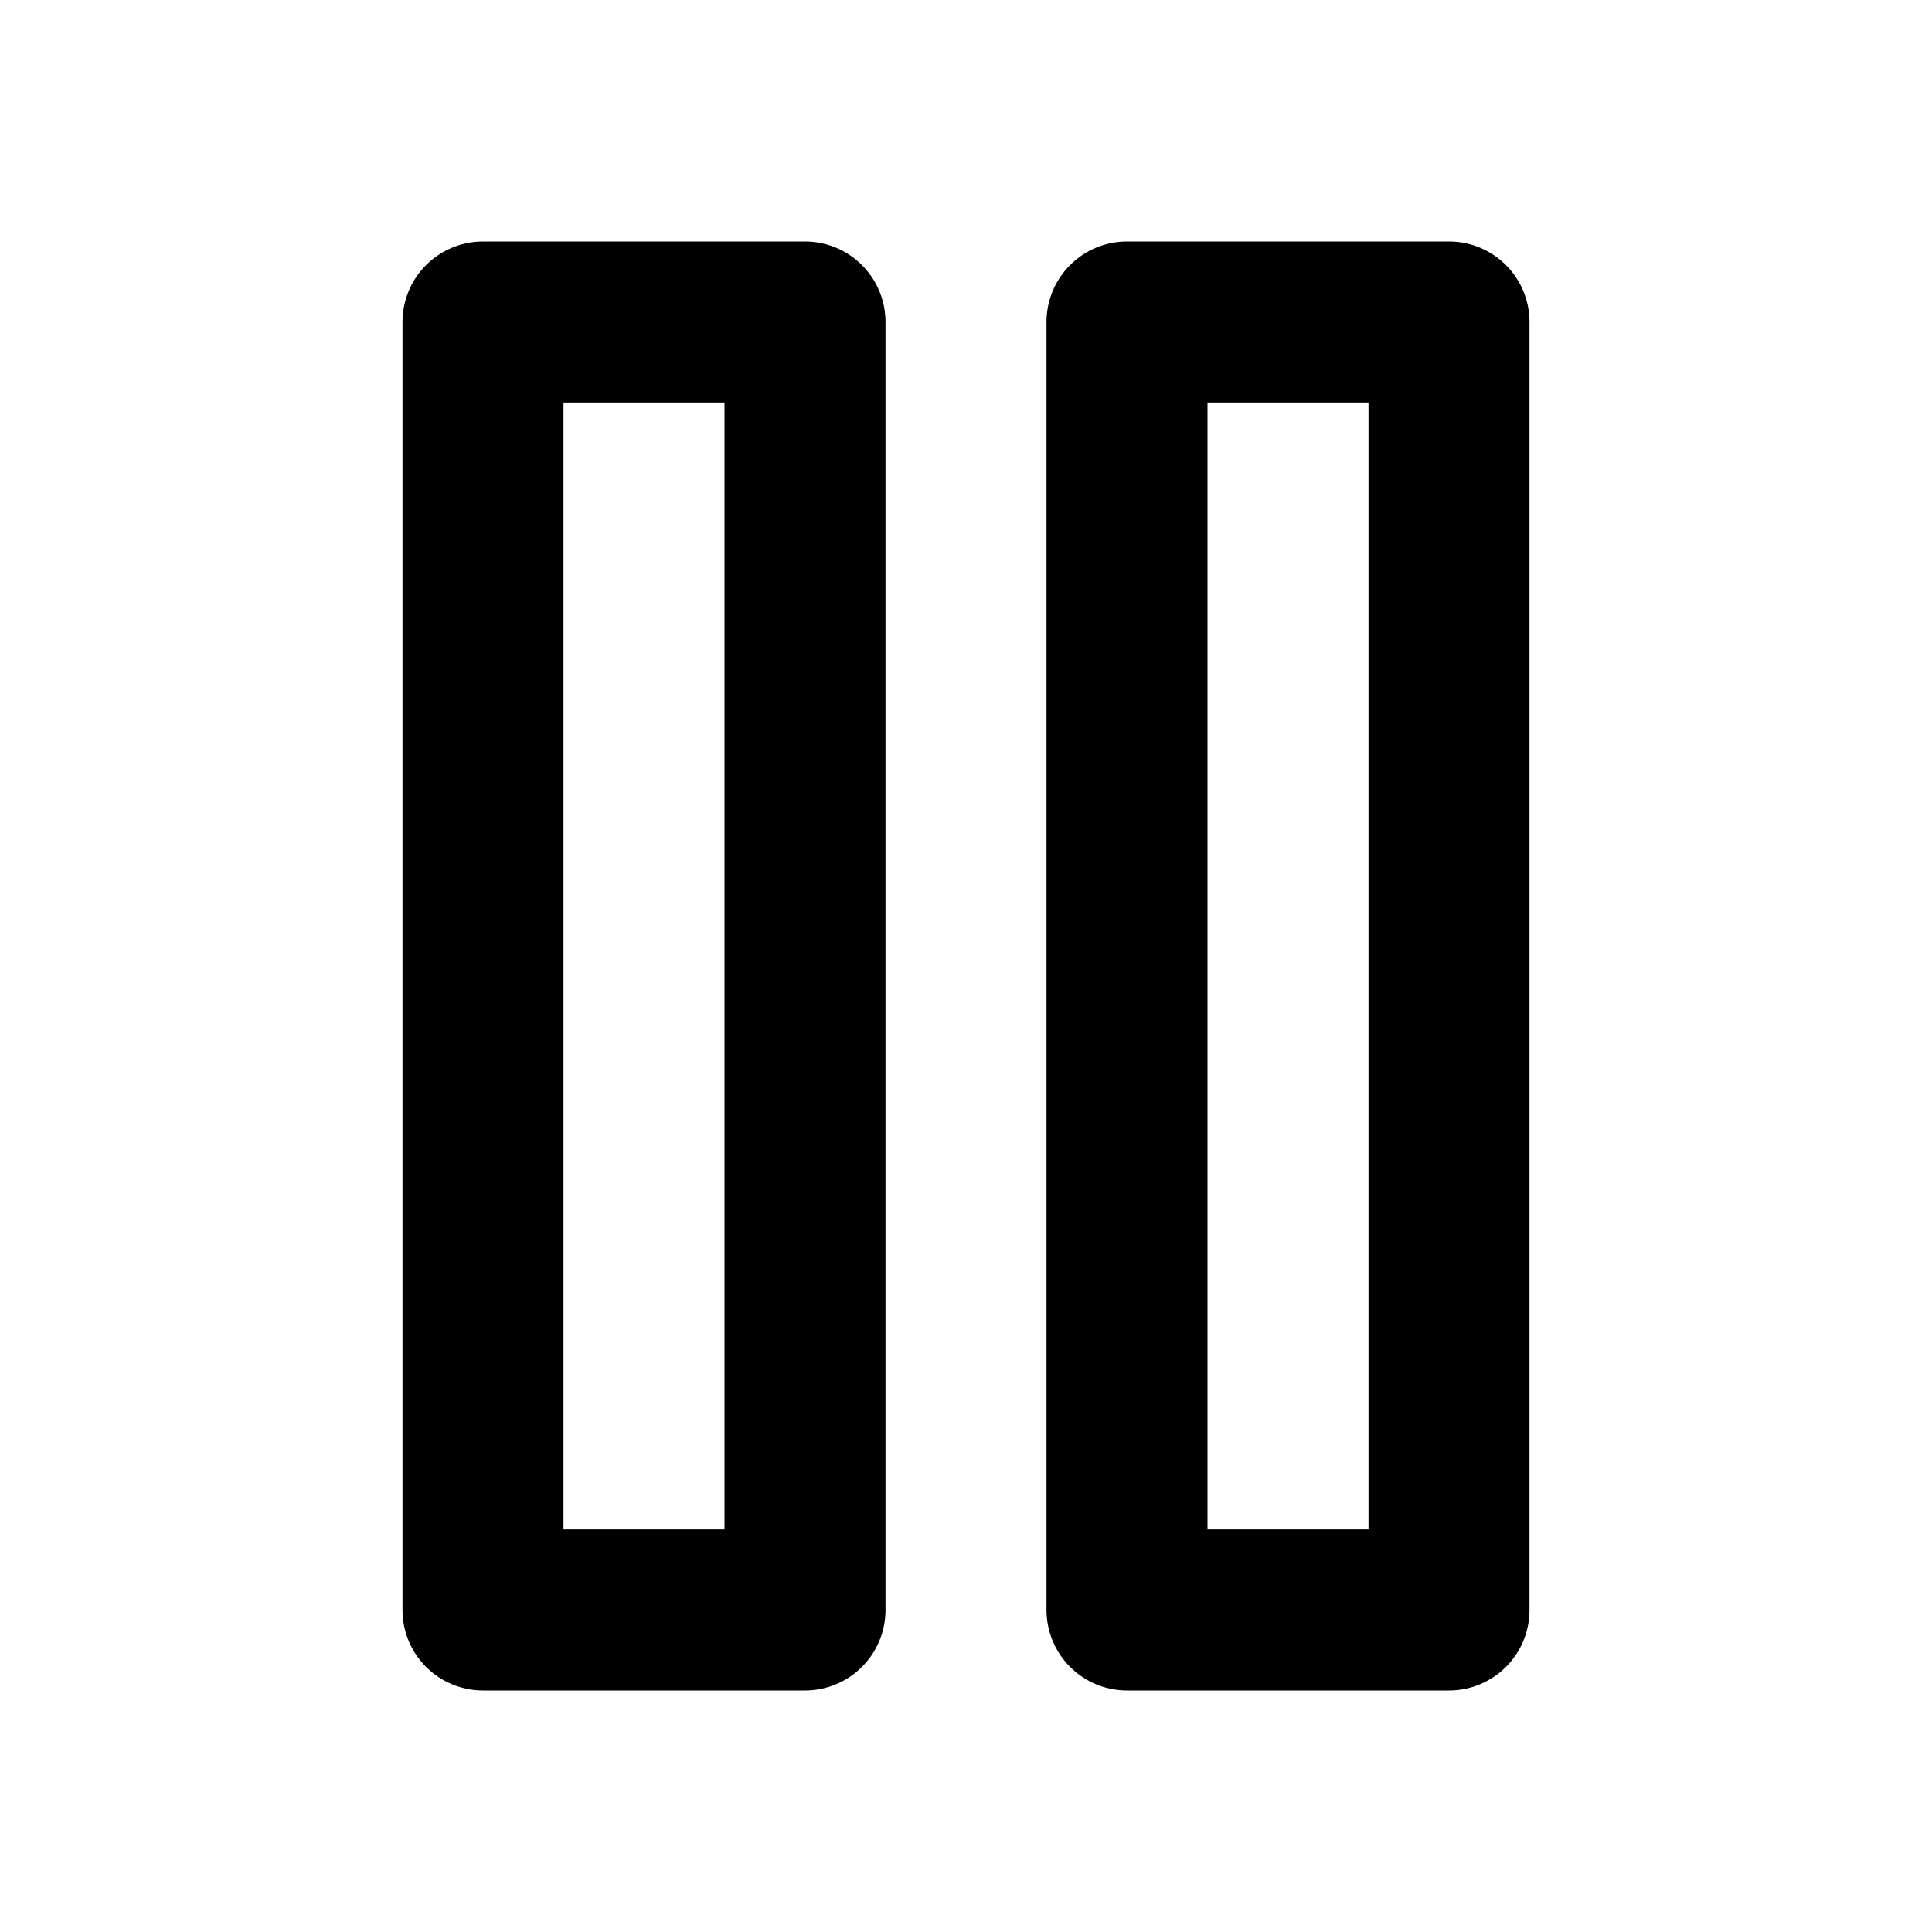
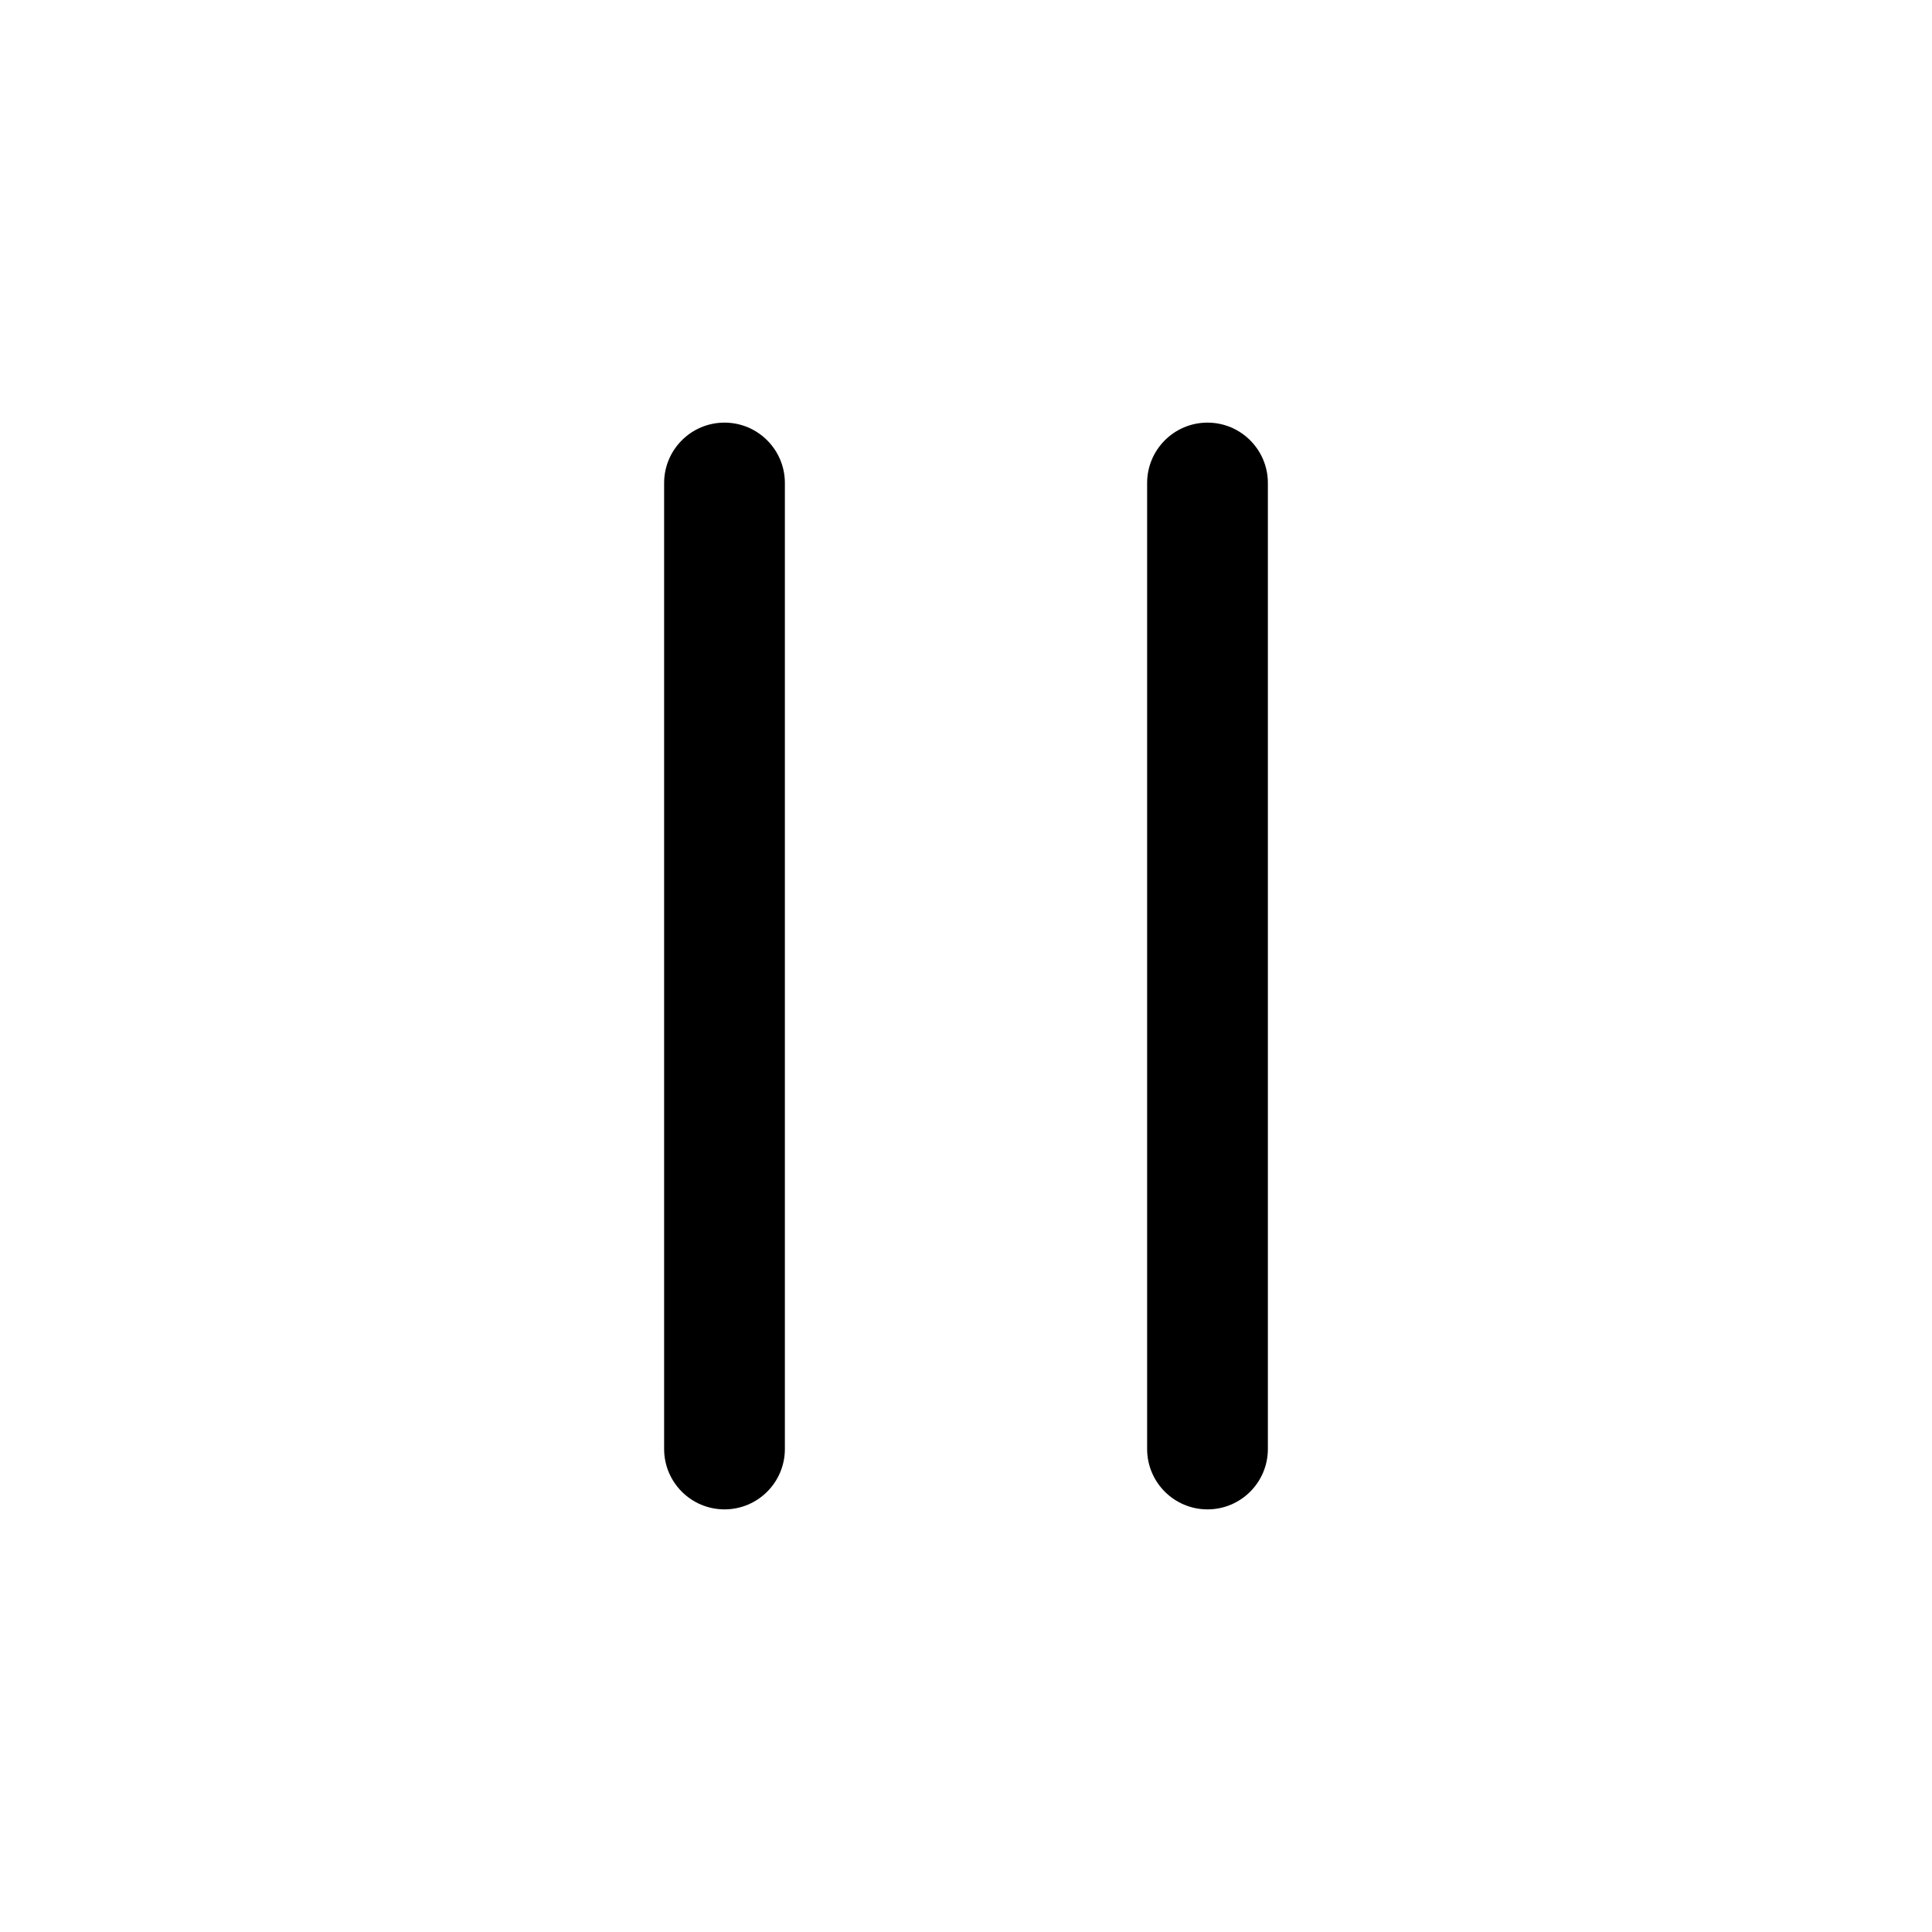
- <svg xmlns="http://www.w3.org/2000/svg" width="24" height="24" viewBox="0 0 24 24" fill="none" stroke="currentColor" stroke-width="2" stroke-linecap="round" stroke-linejoin="round" class="feather feather-pause">
-   <rect x="6" y="4" width="4" height="16" />
-   <rect x="14" y="4" width="4" height="16" />
+ <svg xmlns="http://www.w3.org/2000/svg" width="16" height="16" viewBox="0 0 16 16" fill="none">
+   <path d="M6 3.5C6.276 3.5 6.5 3.724 6.5 4V12C6.5 12.276 6.276 12.5 6 12.5C5.724 12.5 5.5 12.276 5.5 12V4C5.5 3.724 5.724 3.5 6 3.5Z" fill="black" />
+   <path d="M10 3.5C10.276 3.5 10.5 3.724 10.5 4V12C10.5 12.276 10.276 12.5 10 12.5C9.724 12.5 9.5 12.276 9.5 12V4C9.5 3.724 9.724 3.5 10 3.5Z" fill="black" />
</svg>
